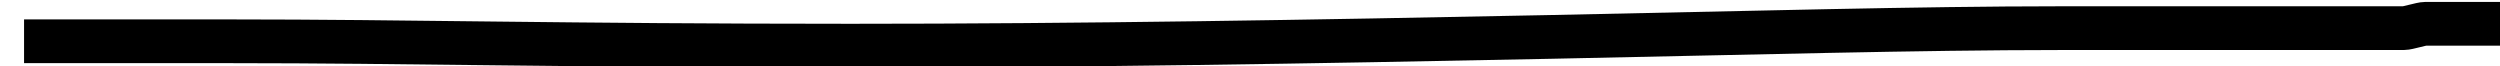
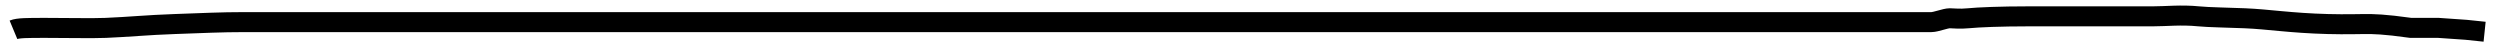
- <svg xmlns="http://www.w3.org/2000/svg">
+ <svg xmlns="http://www.w3.org/2000/svg" width="500" height="10">
  <g>
-     <path d="m5.5,9.438c1,0 3,0 7,0c8,0 20,0 40,0c41,0 76,1 142,1c53,0 105.002,-0.889 160,-2c45.002,-0.909 85,-2 116,-2c24,0 38,0 43,0c5,0 9,0 11,0c1,0 4,0 8,0c5,0 10,0 17,0c1,0 4,-1 5,-1c2,0 3,0 4,0c3,0 6,0 10,0c2,0 3,0 4,0l1,-1" id="svg_5" fill-opacity="null" stroke-opacity="null" stroke-width="10" stroke="#000" fill="none" />
+     <path stroke="#000" d="m2.693,5.962c0.922,-0.385 2.766,-0.385 6.454,-0.385c4.61,0 9.234,0.114 11.987,0c4.679,-0.193 8.317,-0.579 13.831,-0.769c5.59,-0.193 9.221,-0.385 13.831,-0.385c3.688,0 8.299,0 12.909,0c5.532,0 11.065,0 14.753,0c4.61,0 8.299,0 11.065,0c3.688,0 9.221,0 16.597,0c6.455,0 13.831,0 20.286,0c4.61,0 11.065,0 16.597,0c10.143,0 14.753,0 18.441,0c3.688,0 8.299,0 11.065,0c4.61,0 11.065,0 17.519,0c4.61,0 9.221,0 11.987,0c5.532,0 9.221,0 14.753,0c2.766,0 6.455,0 11.065,0c4.61,0 9.221,0 13.831,0c7.377,0 11.065,0 16.597,0c8.299,0 12.909,0 15.675,0c6.455,0 11.065,0 12.909,0c3.688,0 9.221,0 15.675,0c5.532,0 11.065,0 15.675,0c5.532,0 11.065,0 14.753,0c4.61,0 8.299,0 11.987,0c2.766,0 6.454,0 11.065,0c3.688,0 7.377,0 11.987,0c4.61,0 9.221,0 11.987,0c4.61,0 7.377,0 8.299,0c0.922,0 2.766,-0.769 3.688,-0.769c0.922,0 1.893,0.177 3.688,0c2.007,-0.198 6.454,-0.385 11.987,-0.385c6.454,0 8.299,0 9.221,0c1.844,0 3.688,0 8.299,0c2.766,0 5.532,0 7.377,0c2.766,0 5.631,-0.353 9.221,0c2.007,0.198 5.55,0.233 9.221,0.385c4.679,0.193 9.178,0.961 16.597,1.154c3.681,0.096 6.454,0 7.377,0c1.844,0 3.688,0 9.221,0.769l5.532,0l5.532,0.385l3.688,0.385" id="svg_4" fill-opacity="null" stroke-opacity="null" stroke-width="4" fill="none" />
  </g>
</svg>
